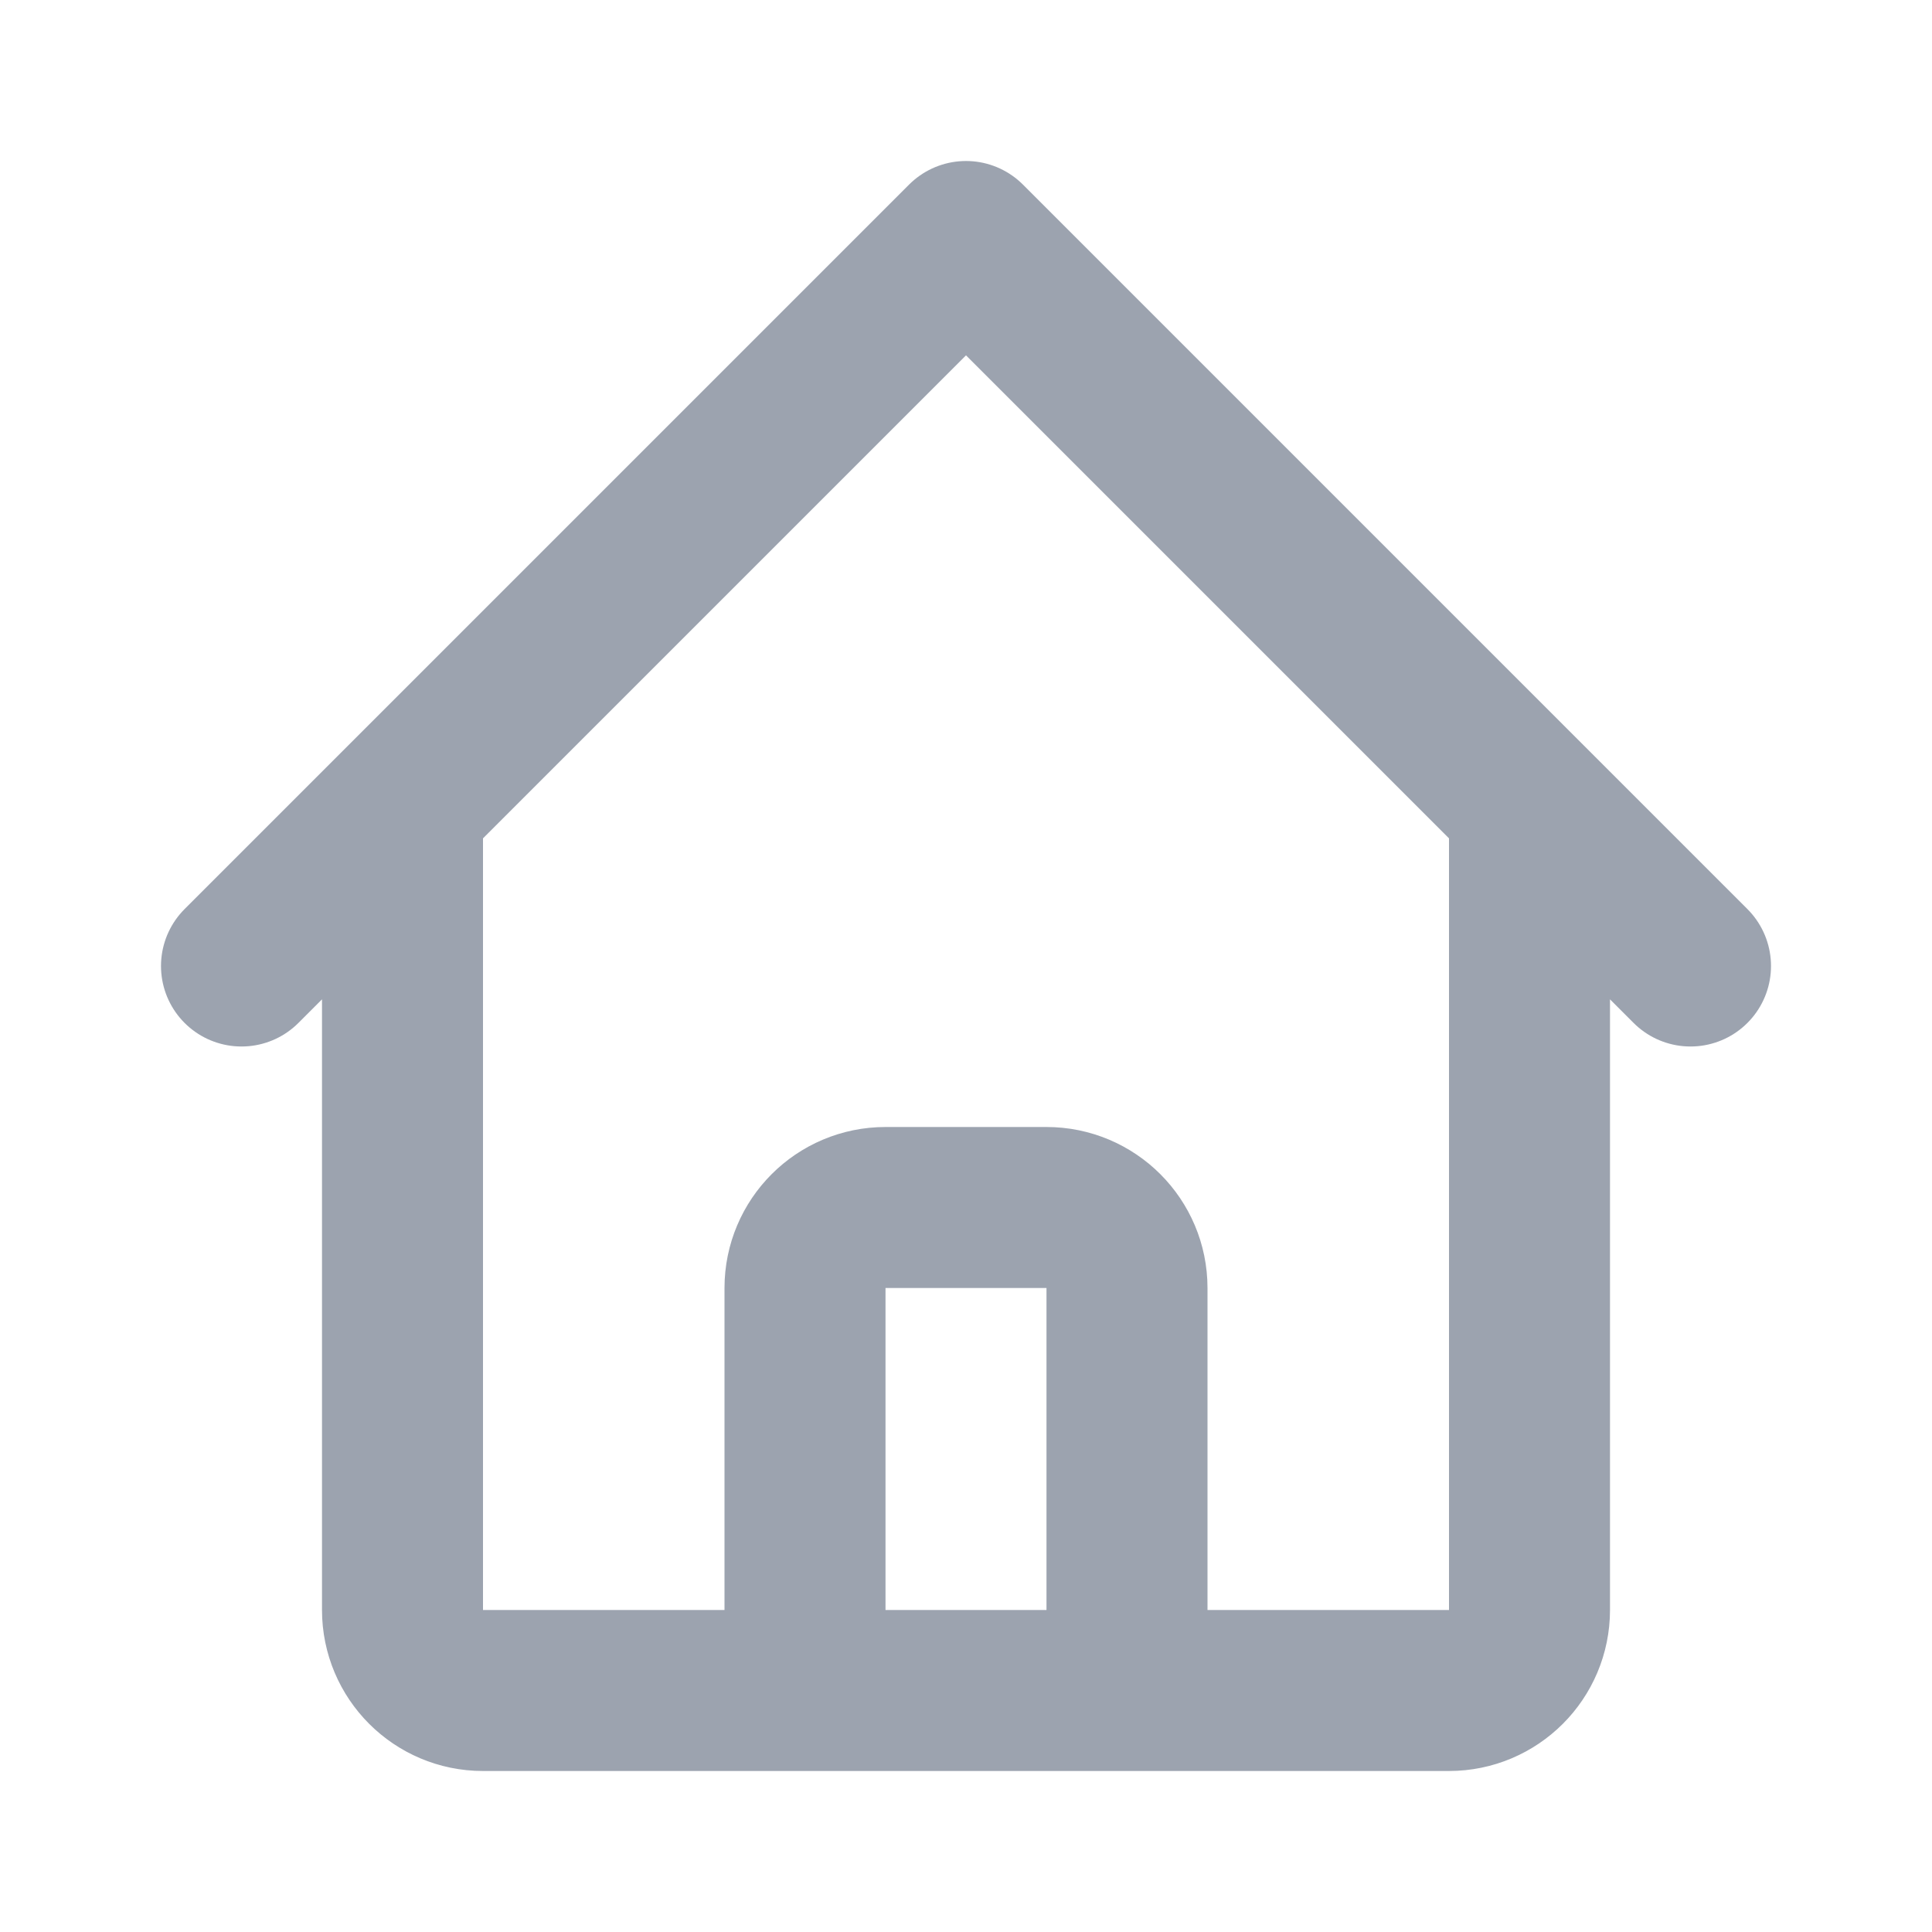
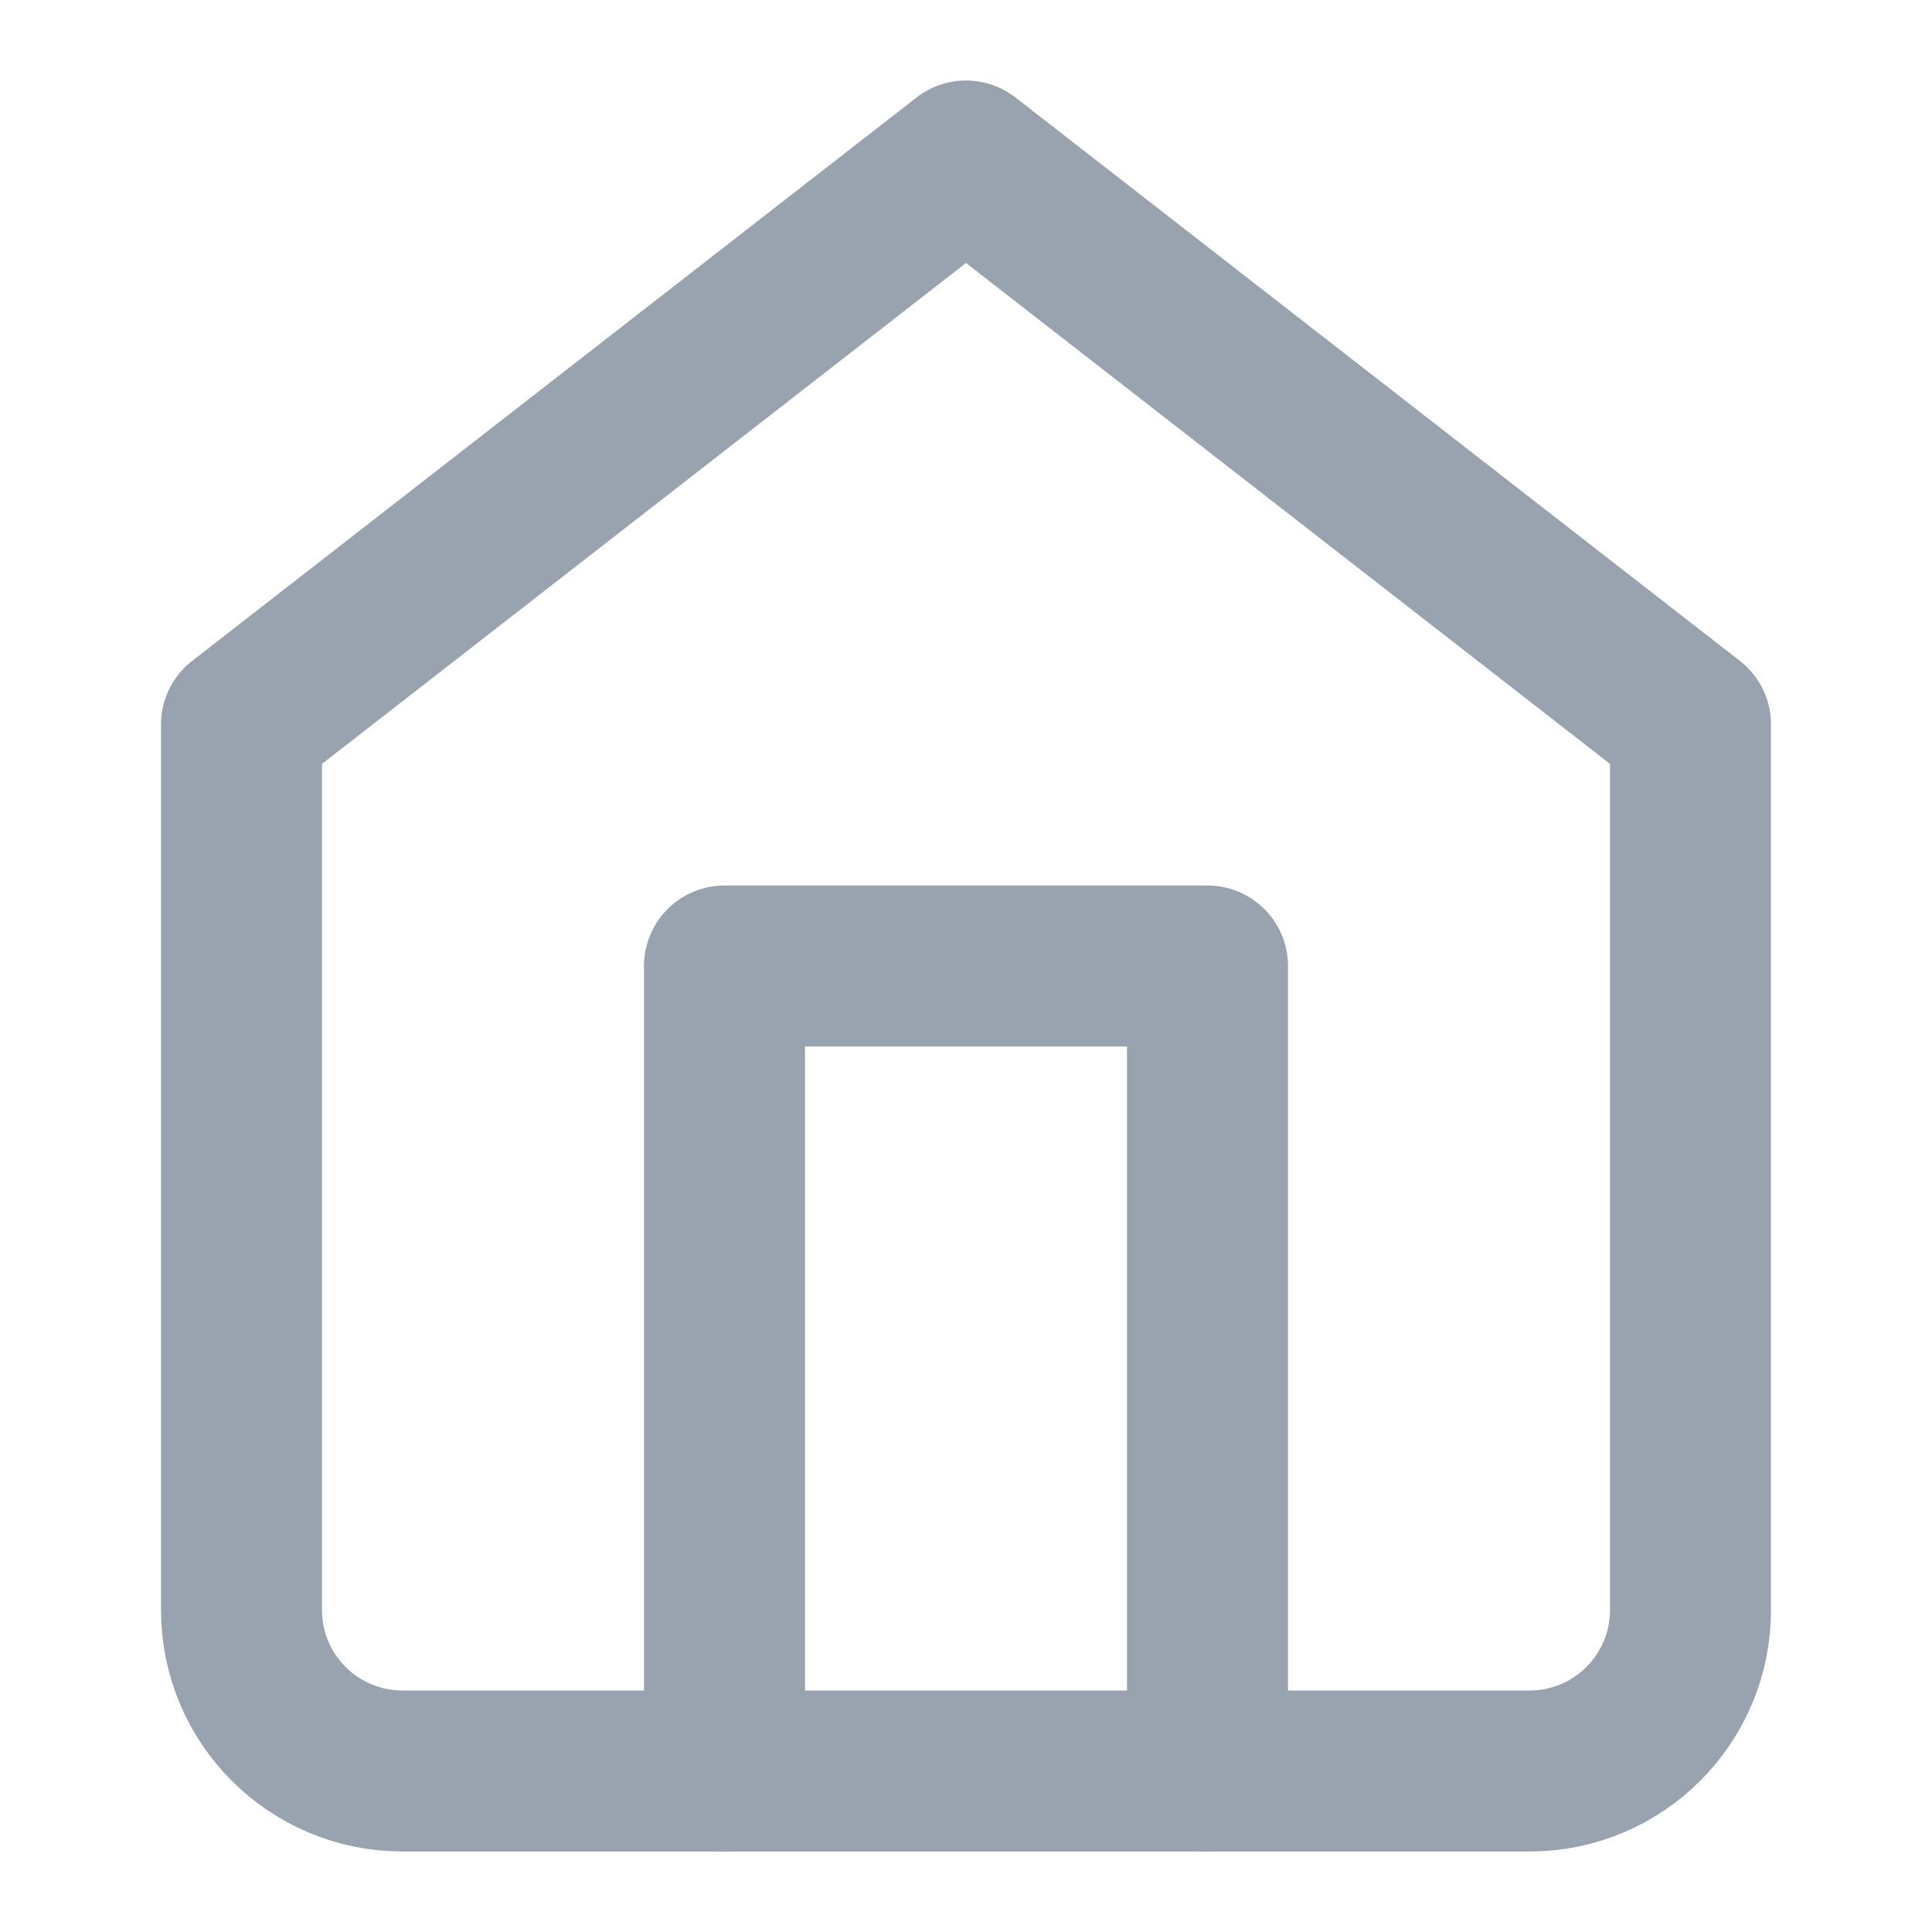
- <svg xmlns="http://www.w3.org/2000/svg" width="24" height="24" viewBox="0 0 24 24" fill="none">
-   <path d="M3 12L5 10M5 10L12 3L19 10M5 10V20C5 20.552 5.448 21 6 21H9M19 10L21 12M19 10V20C19 20.552 18.552 21 18 21H15M9 21C9.552 21 10 20.552 10 20V16C10 15.448 10.448 15 11 15H13C13.552 15 14 15.448 14 16V20C14 20.552 14.448 21 15 21M9 21H15" stroke="#9CA3AF" stroke-width="2" stroke-linecap="round" stroke-linejoin="round" />
+ <svg xmlns="http://www.w3.org/2000/svg" width="16" height="16" viewBox="0 0 24 24" fill="none" stroke="#99a3af" stroke-width="2" stroke-linecap="round" stroke-linejoin="round" class="lucide lucide-home">
+   <path d="m3 9 9-7 9 7v11a2 2 0 0 1-2 2H5a2 2 0 0 1-2-2z" />
+   <polyline points="9 22 9 12 15 12 15 22" />
</svg>
